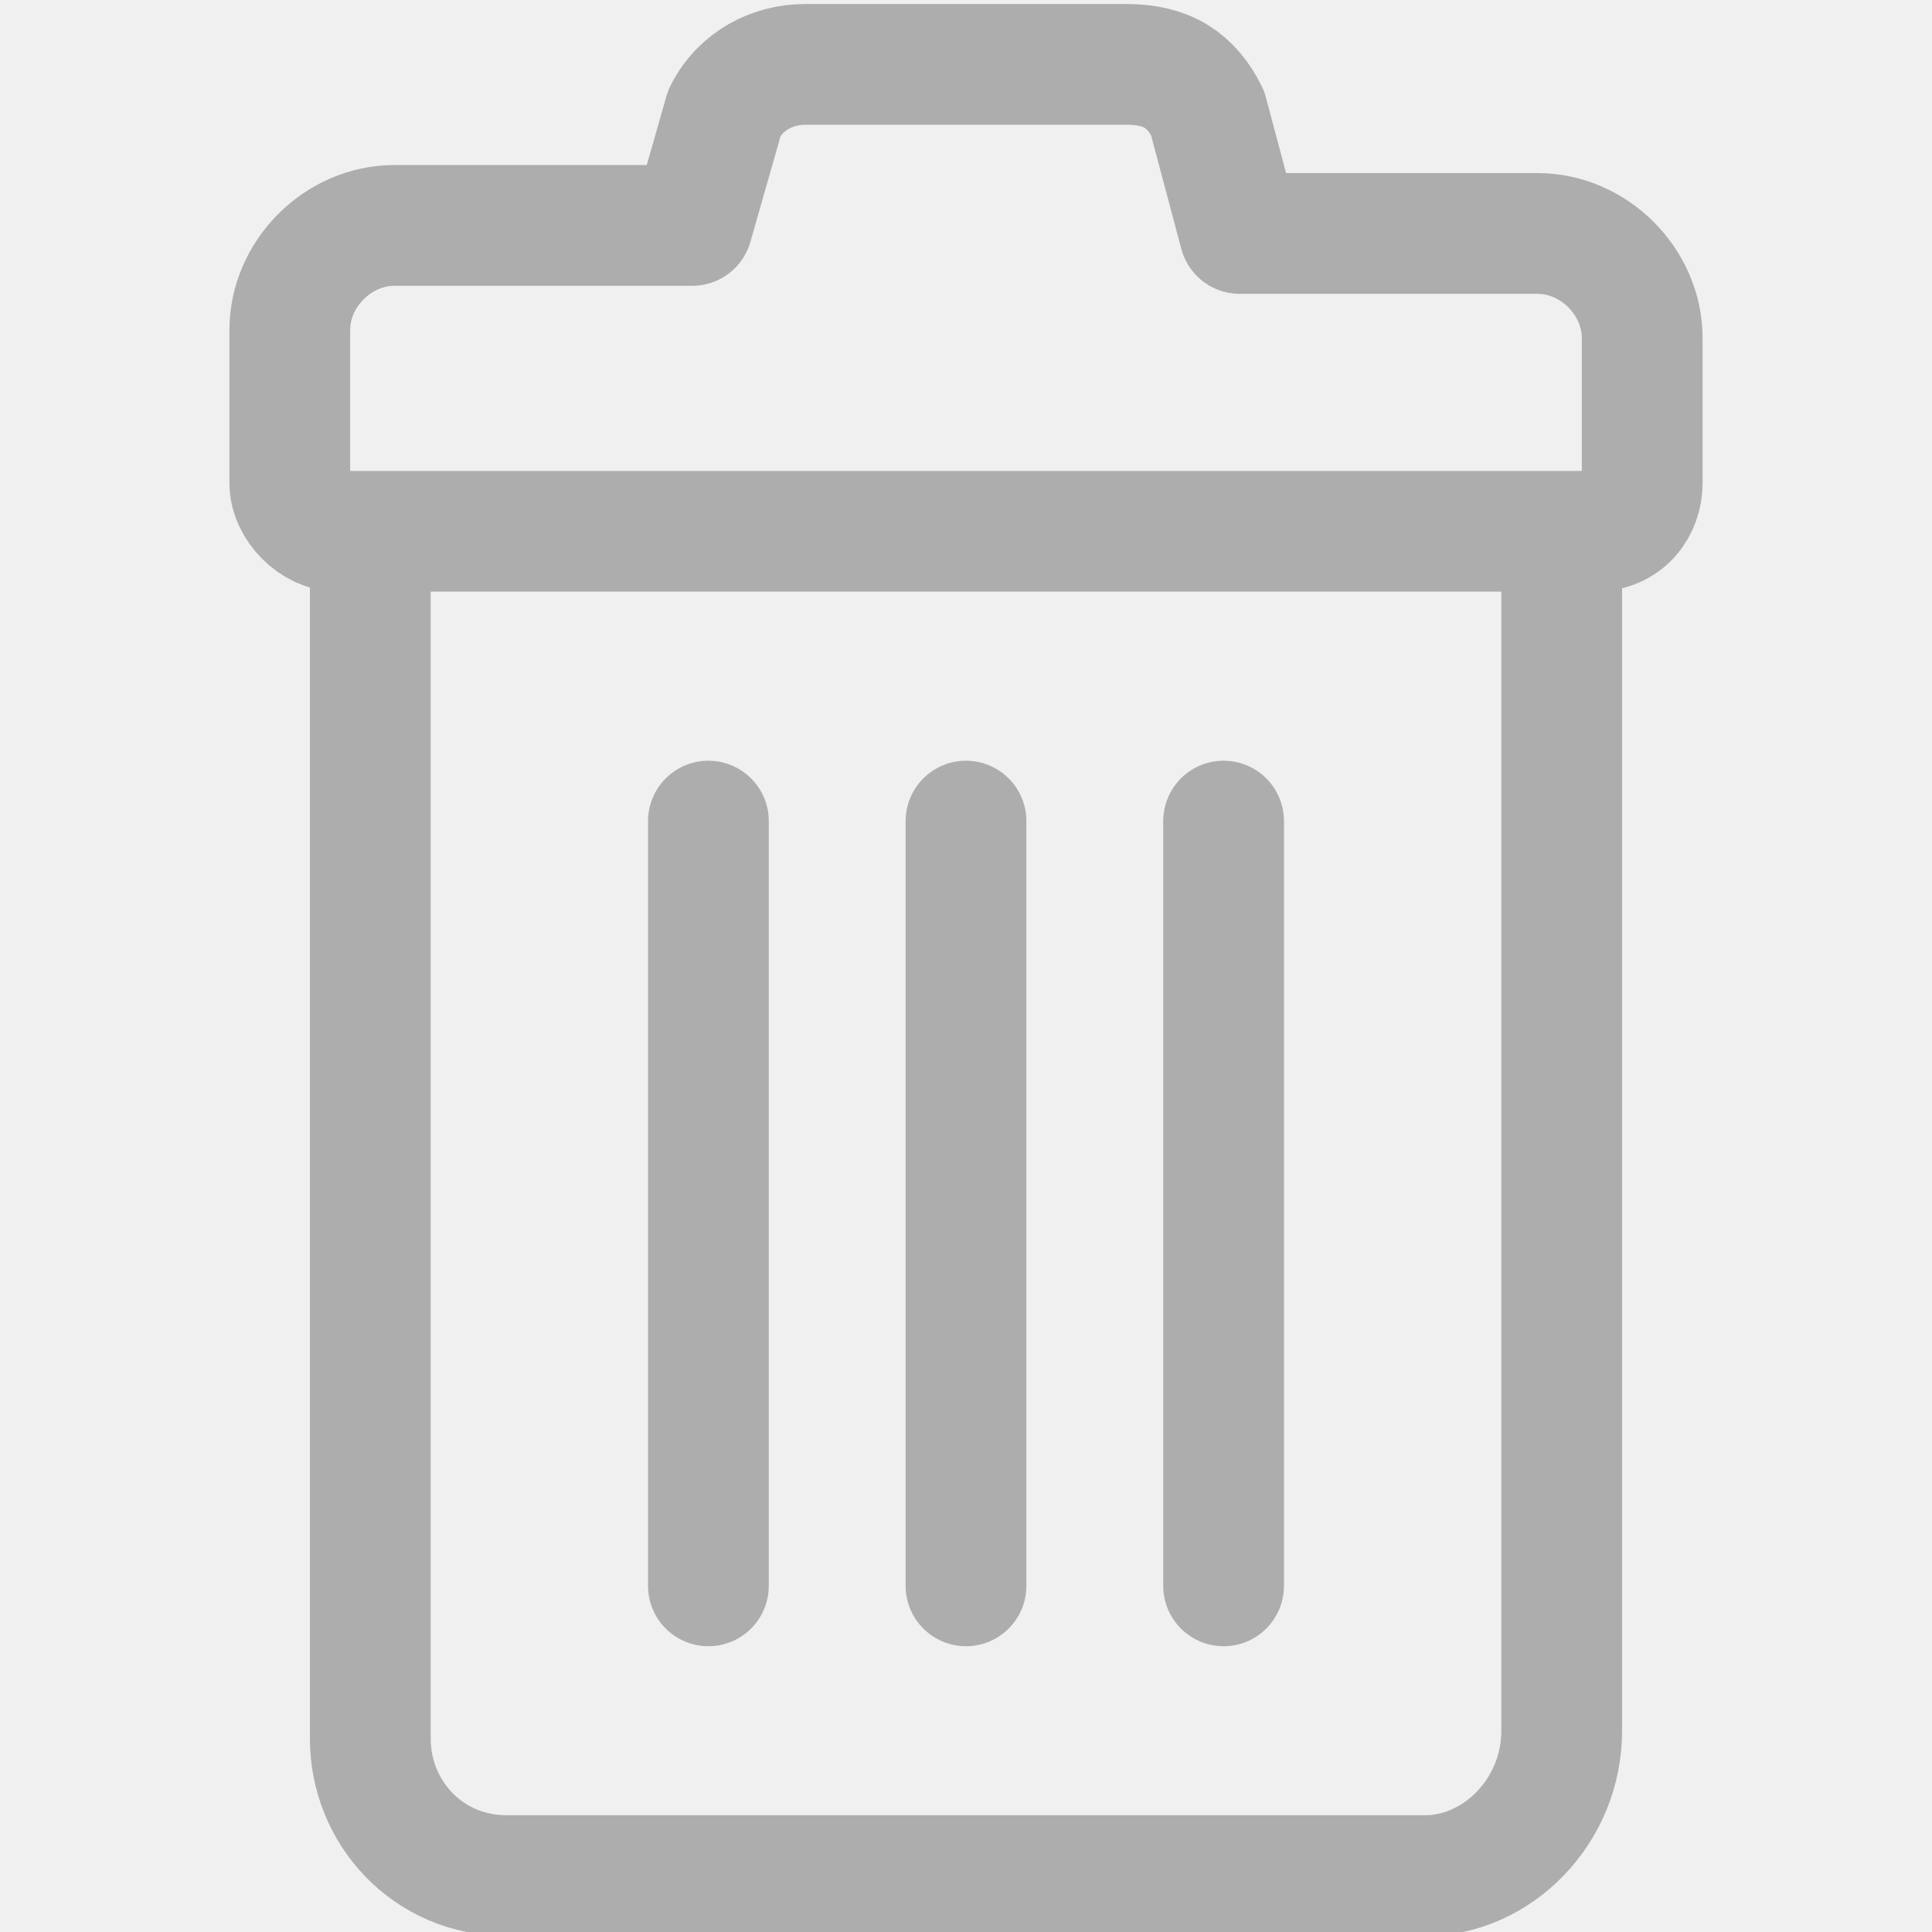
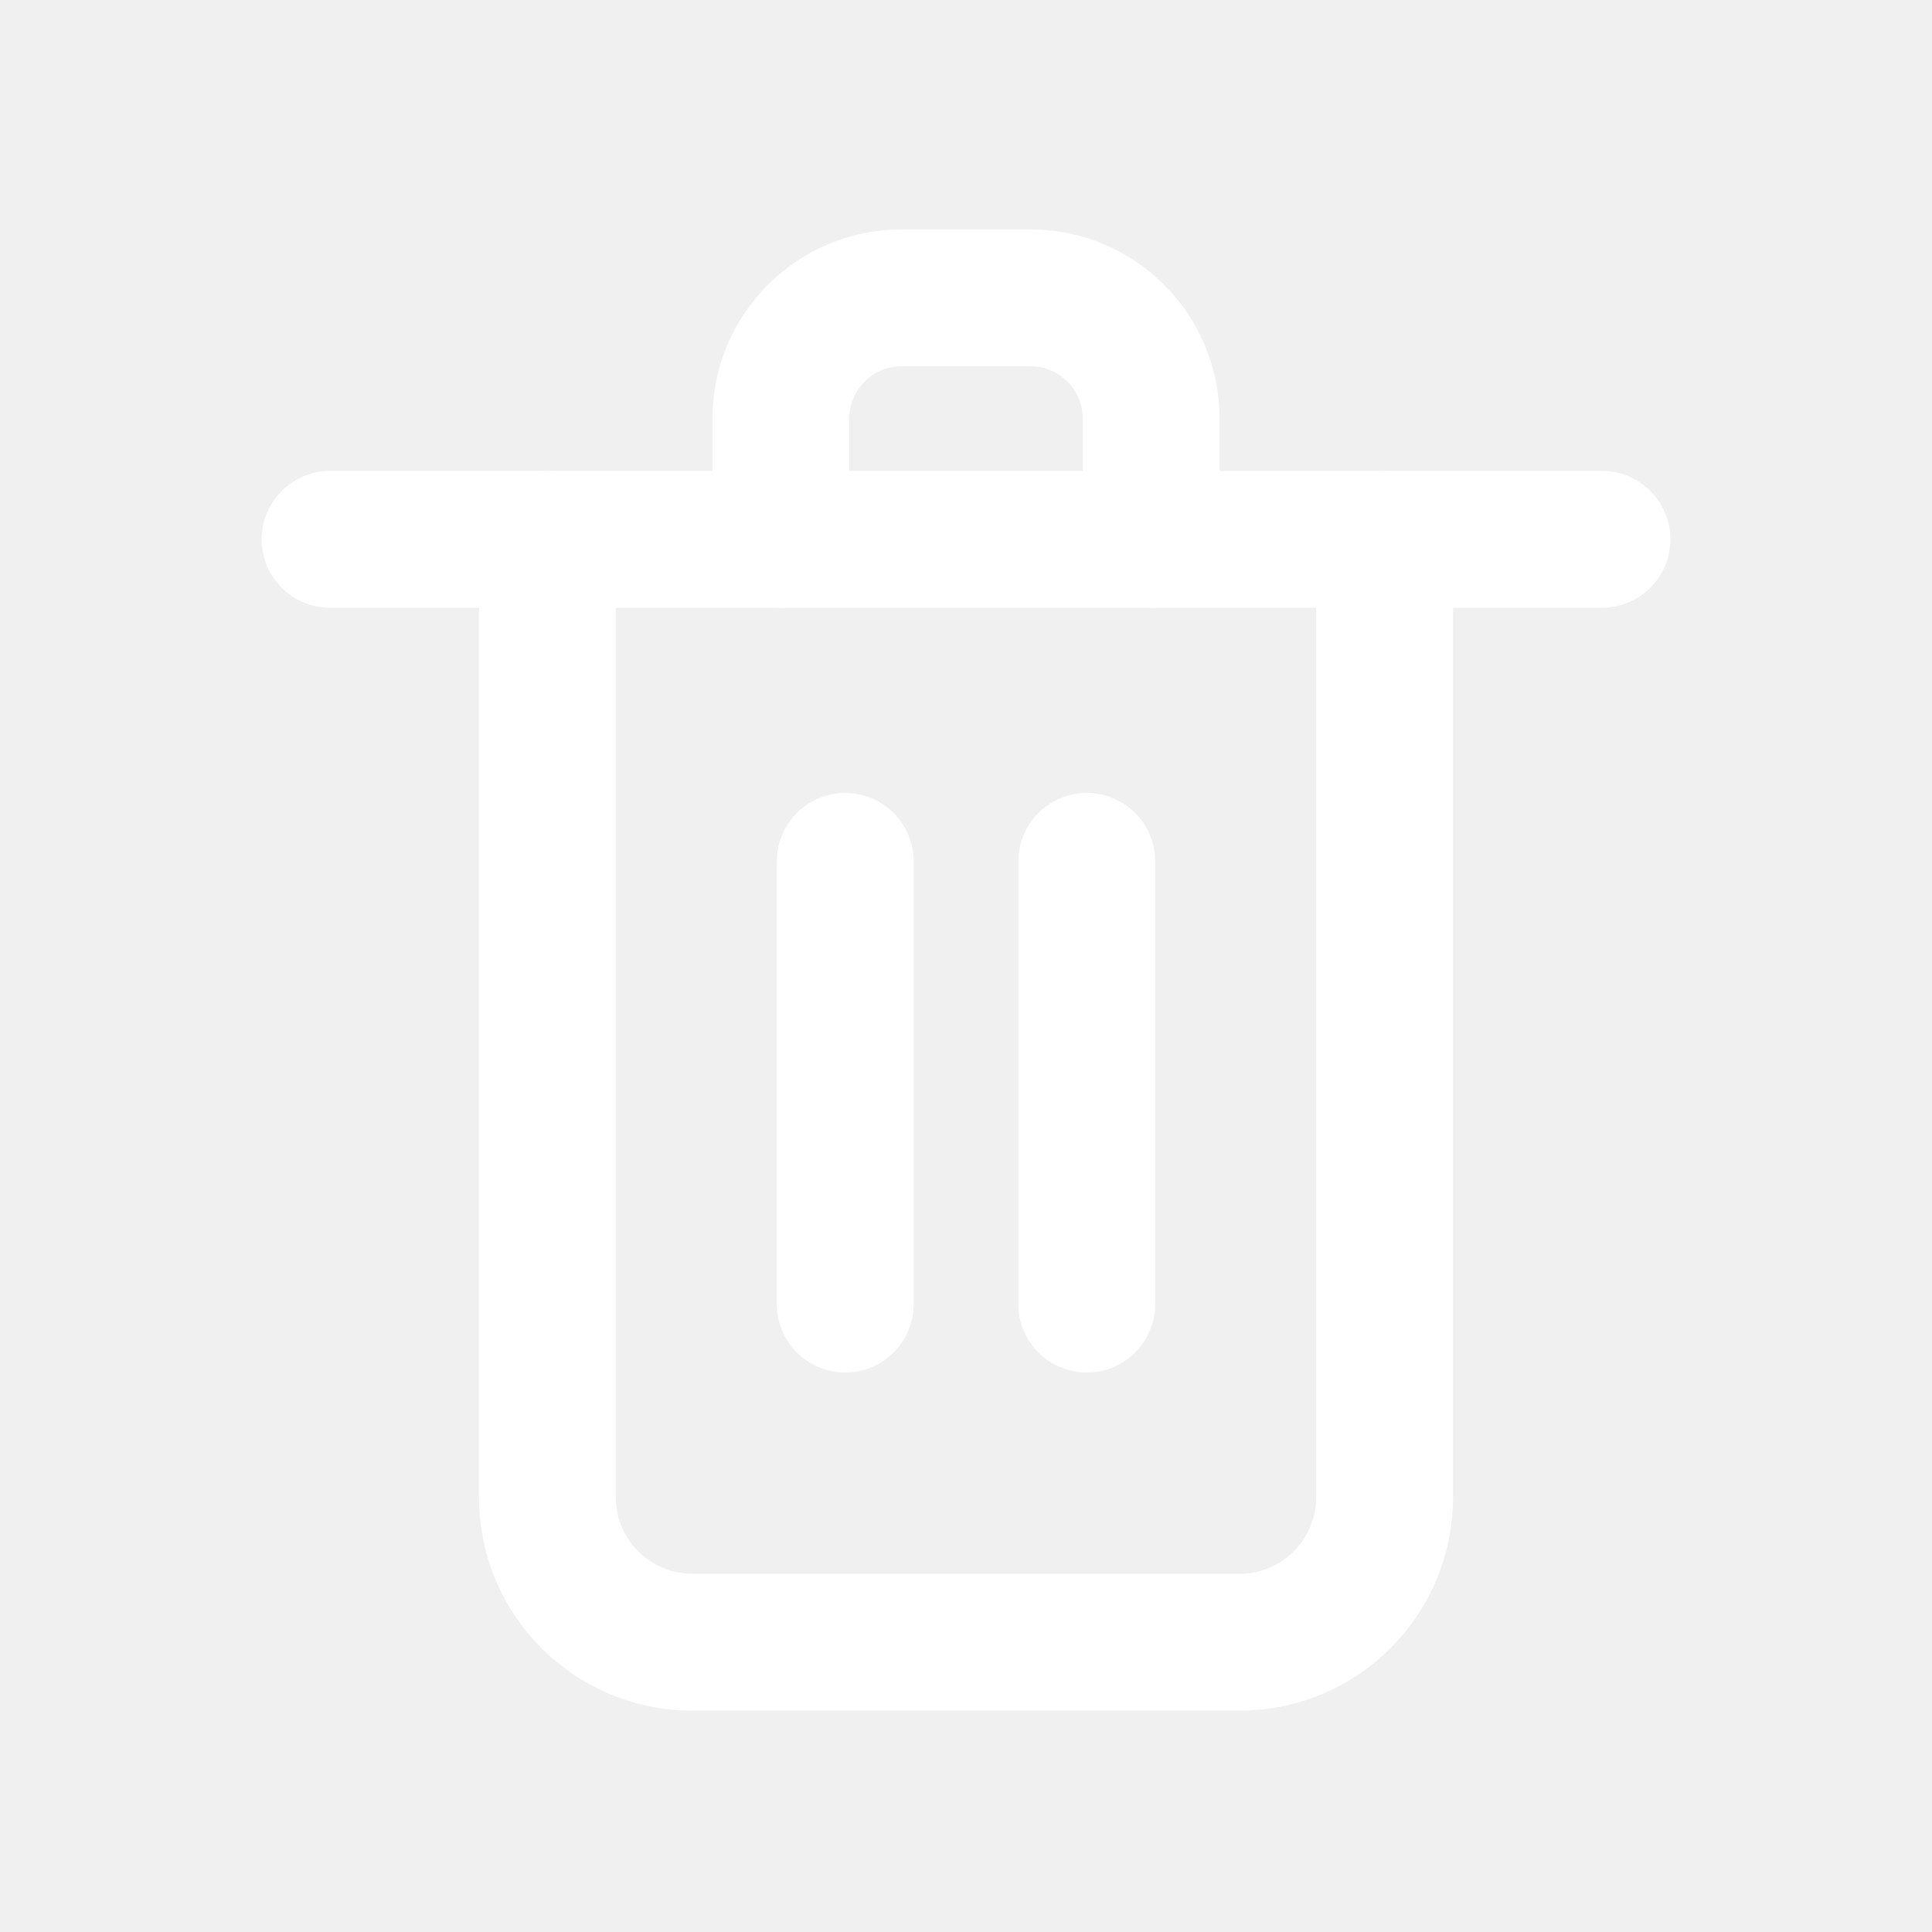
- <svg xmlns="http://www.w3.org/2000/svg" id="Layer_1" version="1.1" viewBox="0 0 24 24" xml:space="preserve" enable-background="new 0 0 24 24">
-   <path d="M17.7 23.3H6.3c-1 0-1.7-.8-1.7-1.7v-15h14.8v14.9c0 1-.8 1.8-1.7 1.8zM20.4 6V4.2c0-.7-.6-1.3-1.3-1.3h-3.7L15 1.4c-.2-.4-.5-.6-1-.6h-4c-.4 0-.8.2-1 .6l-.4 1.4H4.9c-.7 0-1.3.6-1.3 1.3V6c0 .3.3.6.6.6h15.6c.4 0 .6-.3.6-.6zM8.8 10.2v9.5M12 10.2v9.5M15.2 10.2v9.5" fill="none" stroke="#adadad" stroke-width="1.5" stroke-linecap="round" stroke-linejoin="round" stroke-miterlimit="10" class="stroke-000000" data-darkreader-inline-stroke="" style="--darkreader-inline-stroke: #b4aea4;" />
+ <svg xmlns="http://www.w3.org/2000/svg" viewBox="0 0 24 24" width="24" height="24" fill="none" stroke="#FFFFFF" stroke-width="1.7" stroke-linecap="round" stroke-linejoin="round">
+   <path d="M4.1 6.7h15.8" />
+   <path d="M9.7 6.7V5.2a1.5 1.5 0 0 1 1.5-1.5h1.6a1.5 1.5 0 0 1 1.5 1.5v1.5" />
+   <path d="M6.8 6.7v11.9a1.8 1.8 0 0 0 1.8 1.8h6.8a1.8 1.8 0 0 0 1.8-1.8V6.7" />
+   <path d="M10.5 10.7v5.5" />
+   <path d="M13.5 10.7v5.5" />
</svg>
